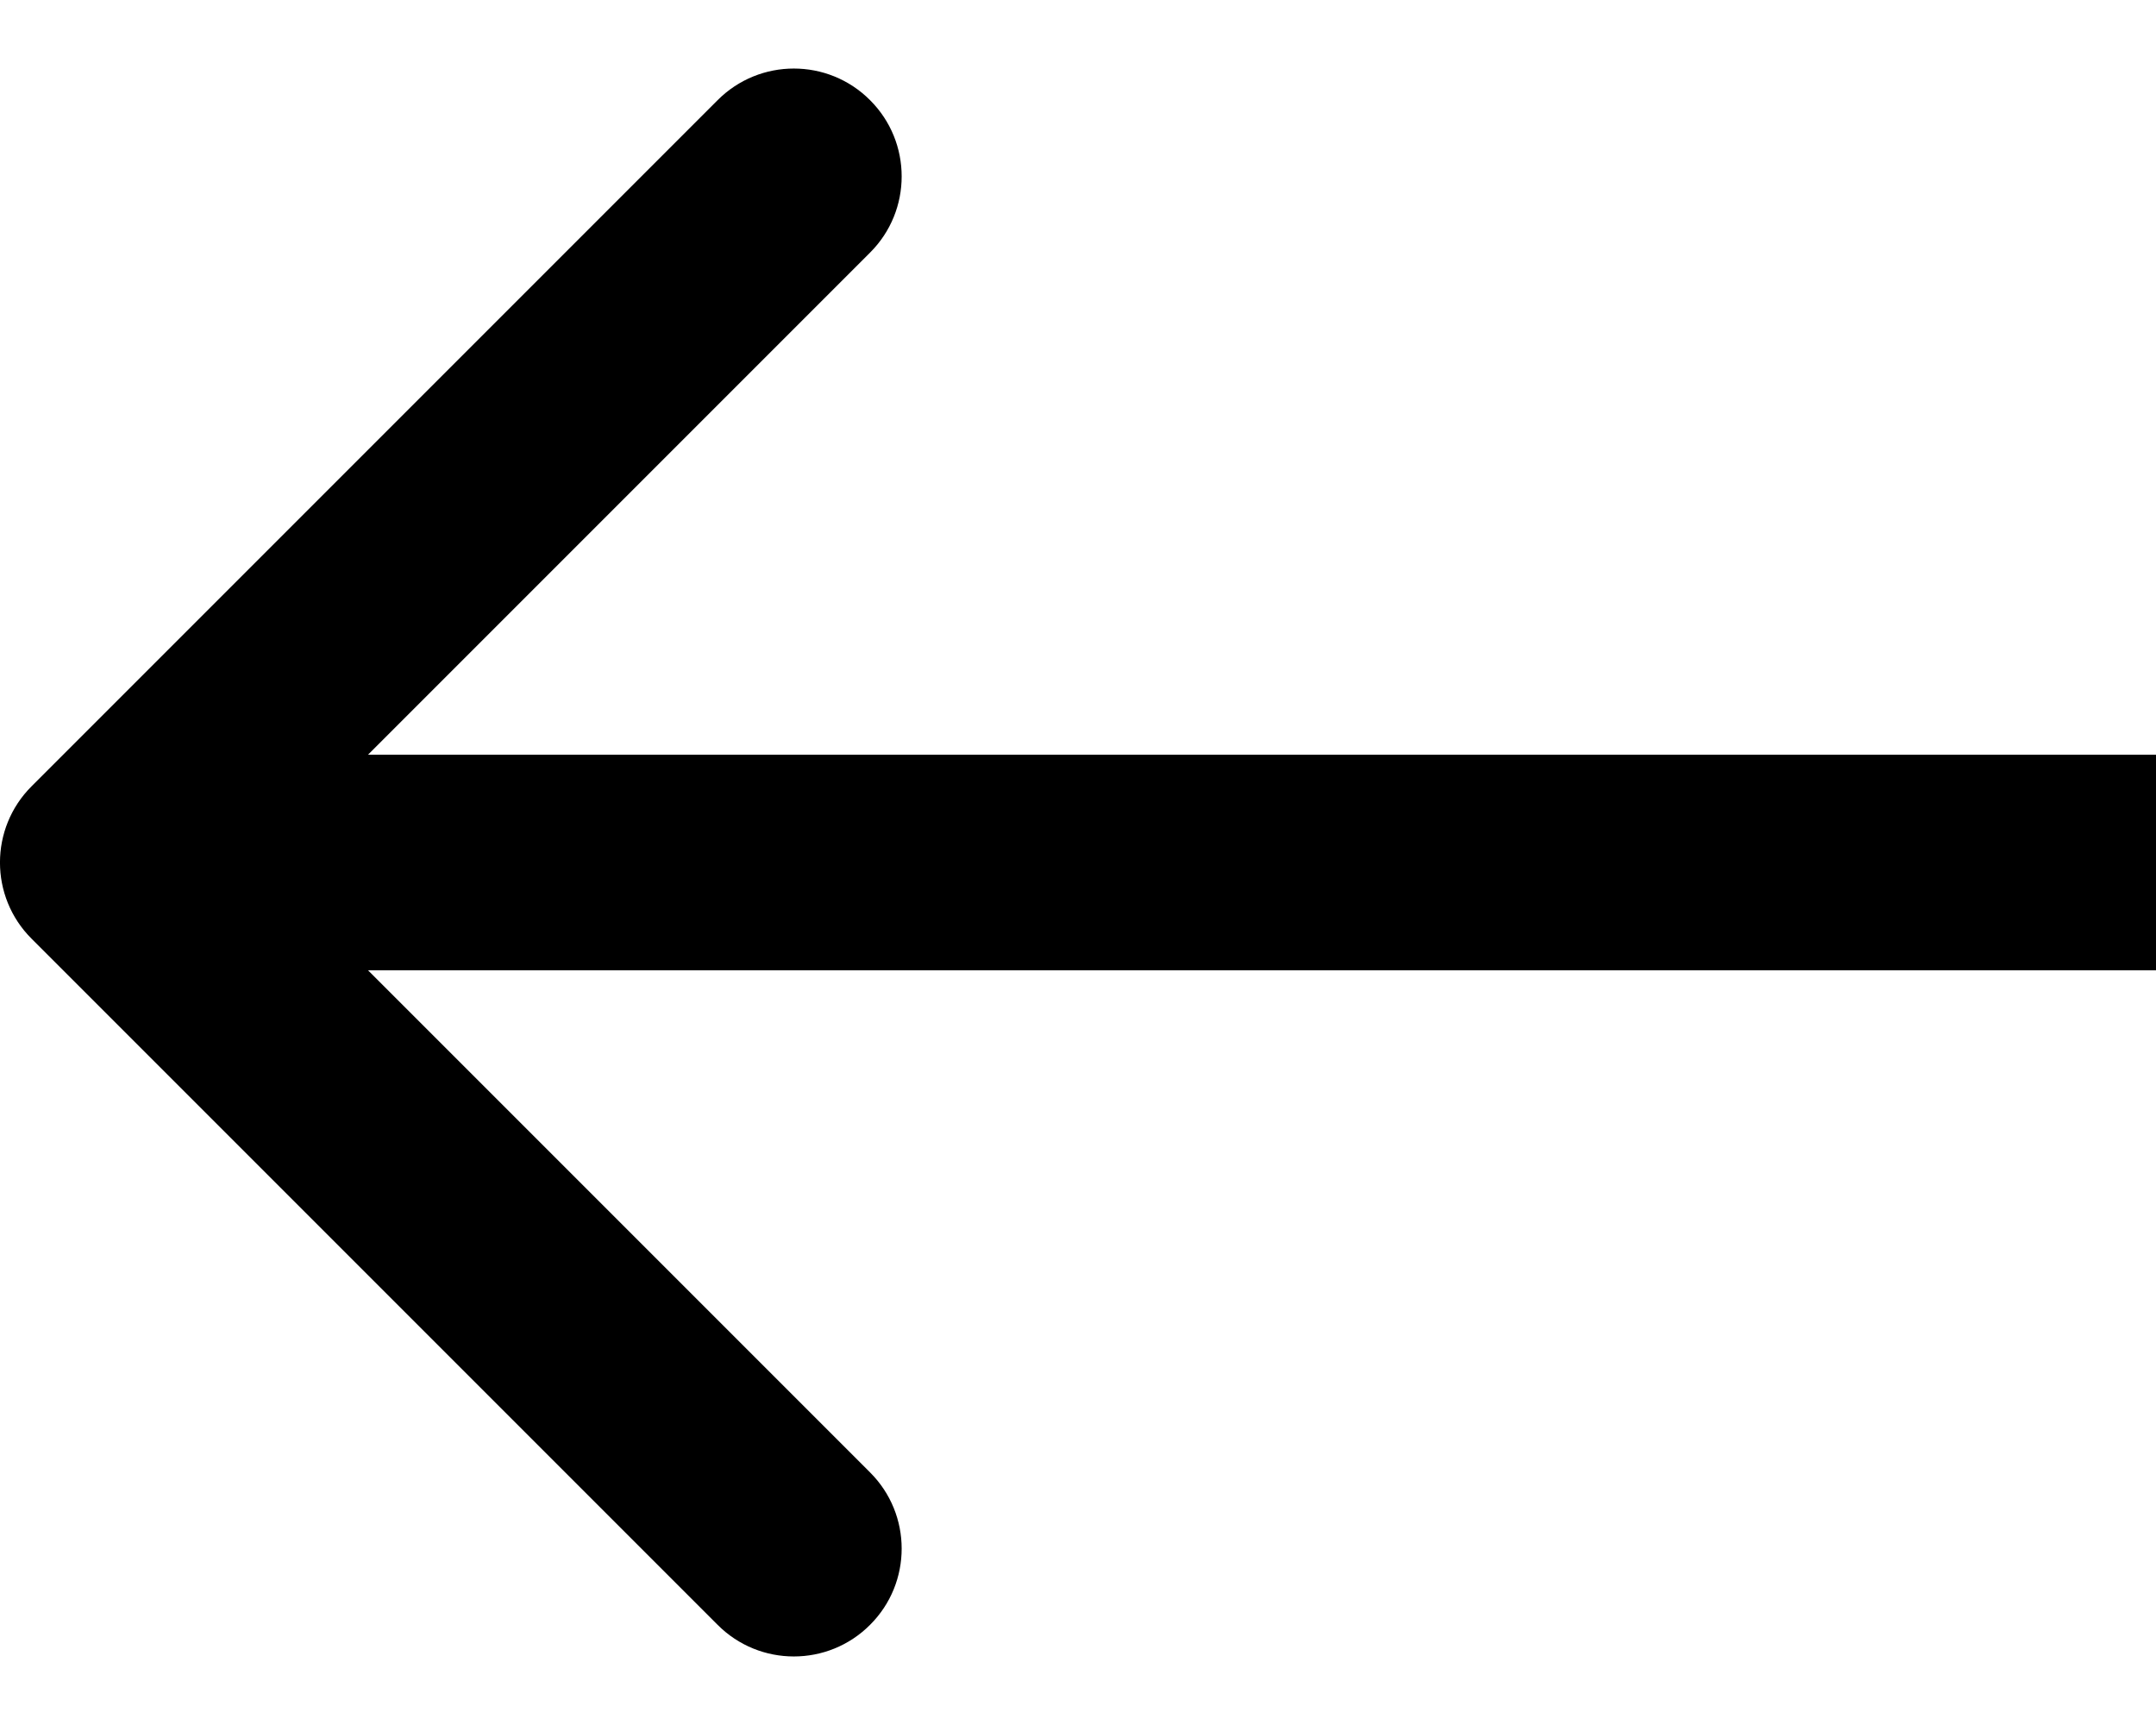
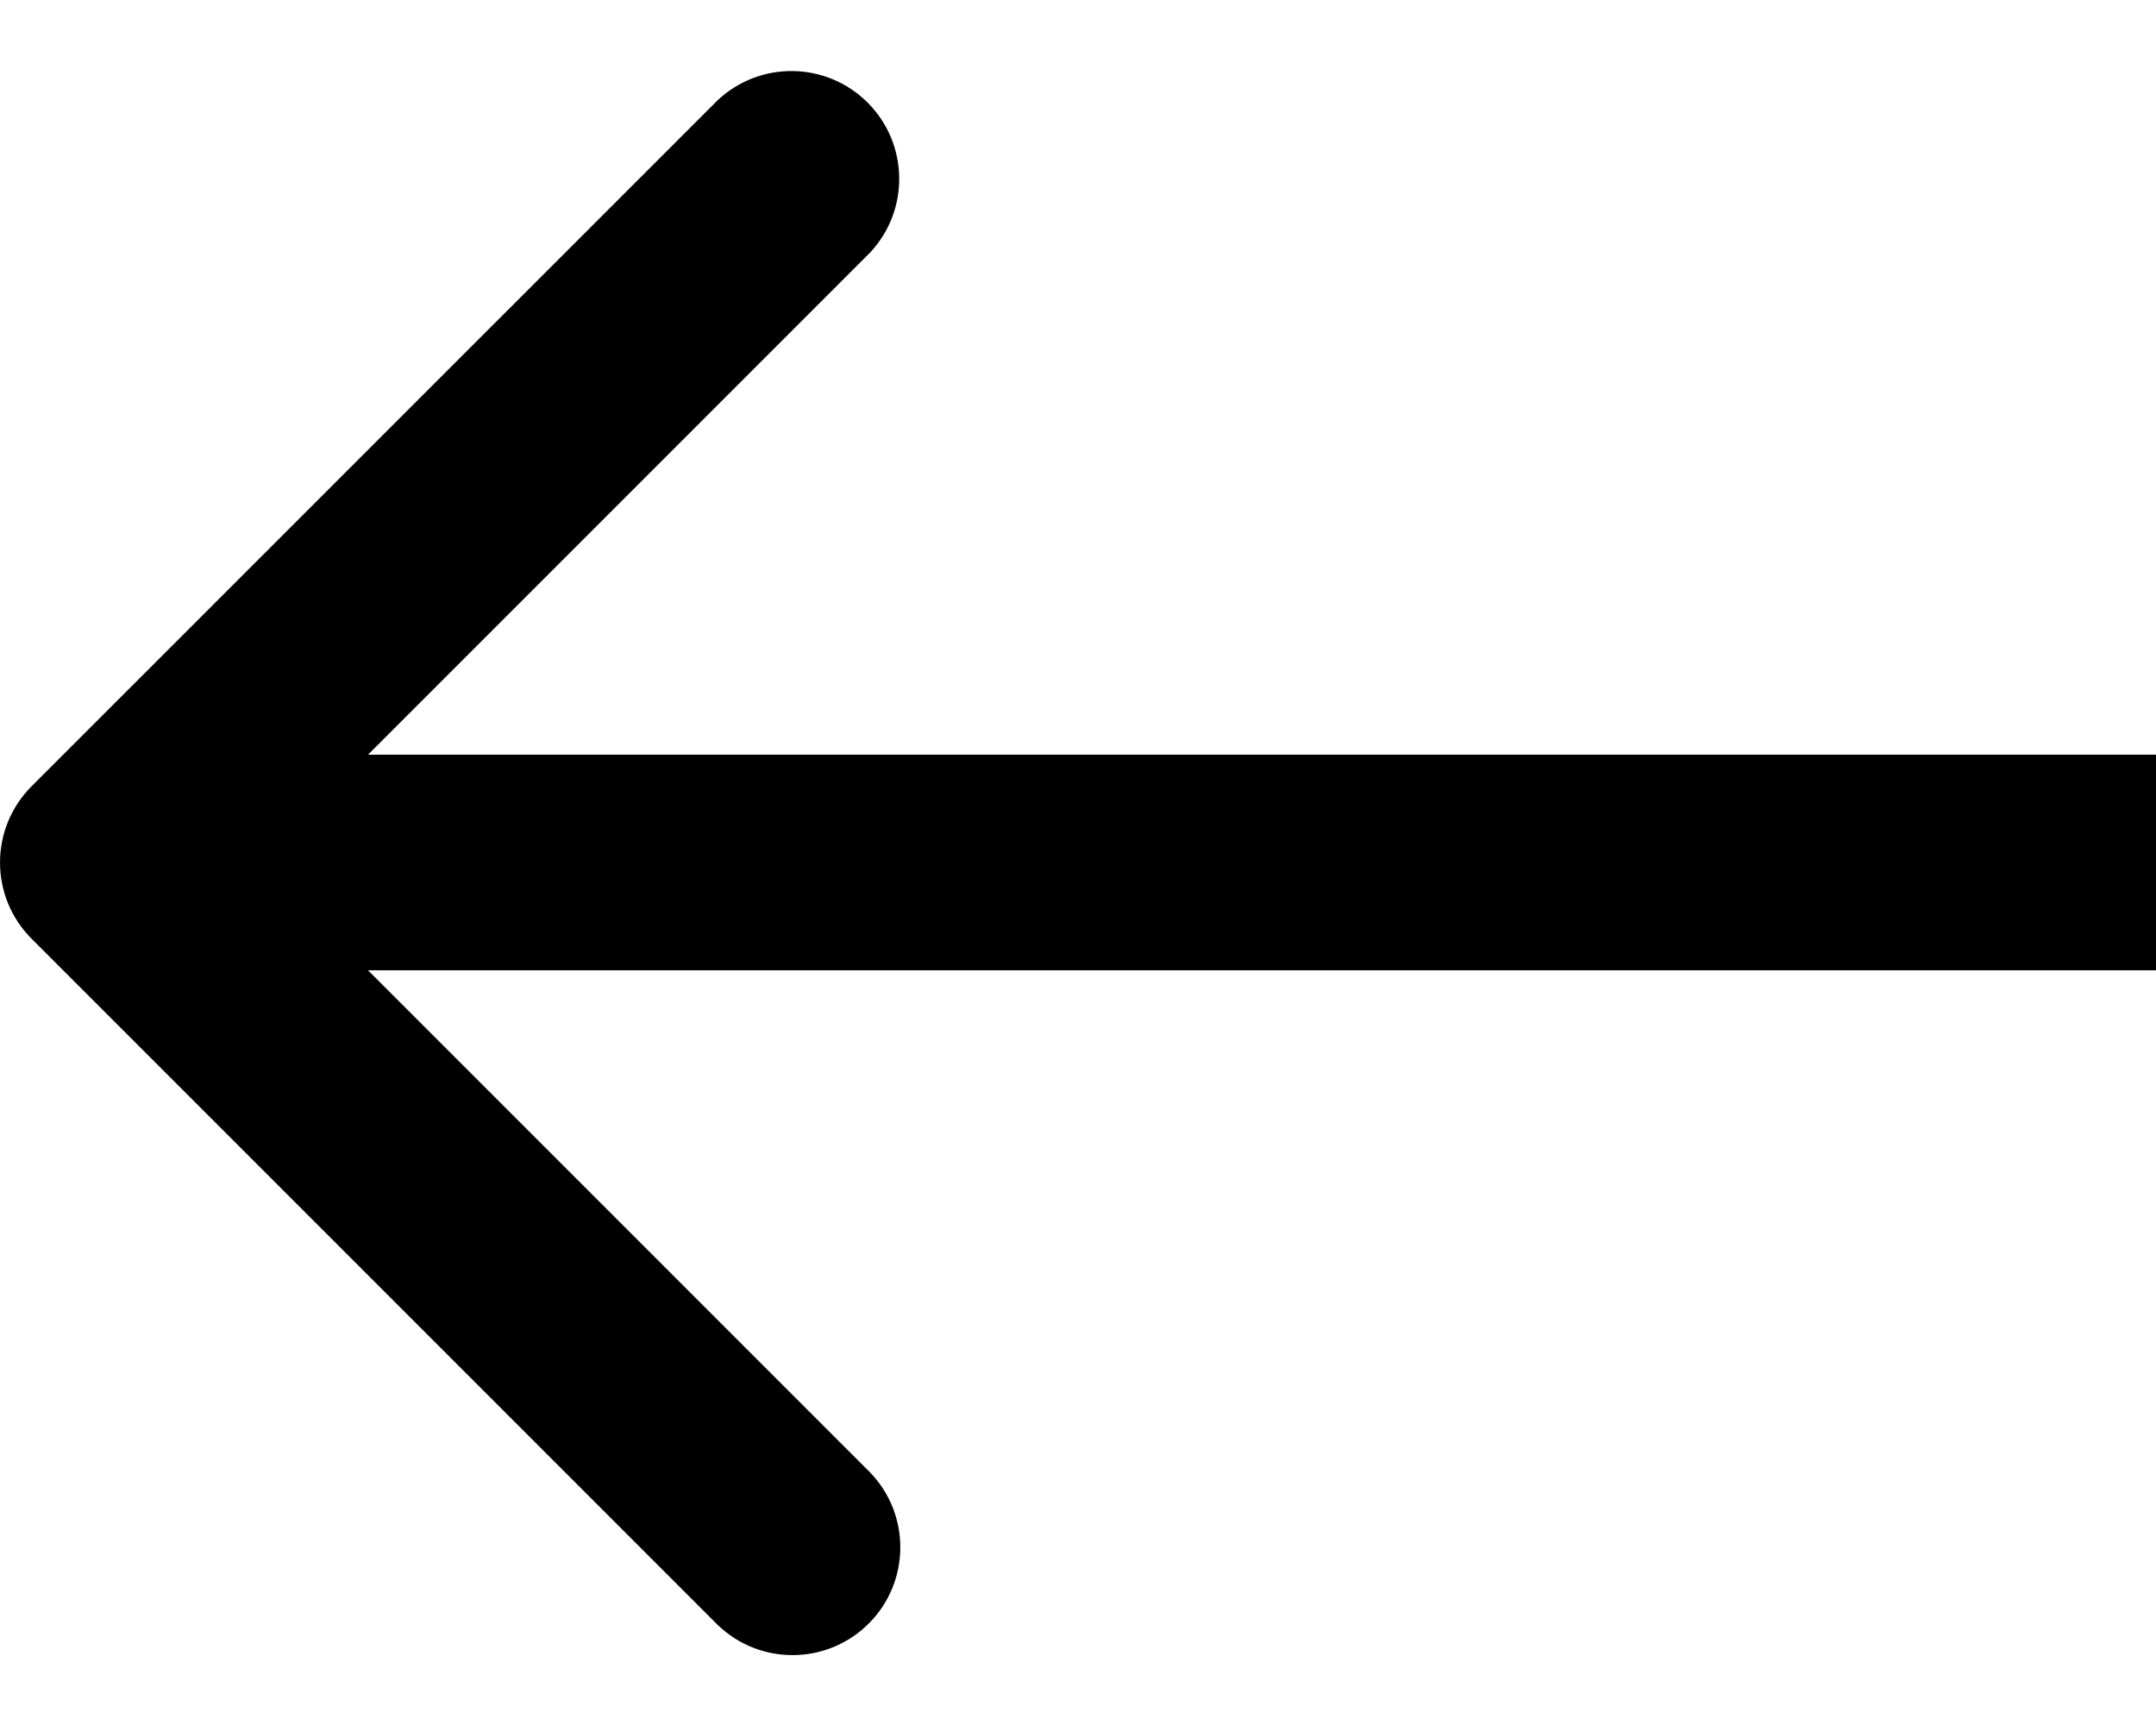
- <svg xmlns="http://www.w3.org/2000/svg" width="20" height="16" viewBox="0 0 20 16">
-   <path d="M0.293 7.293C-0.098 7.683 -0.098 8.317 0.293 8.707L6.657 15.071C7.047 15.462 7.681 15.462 8.071 15.071C8.462 14.681 8.462 14.047 8.071 13.657L2.414 8L8.071 2.343C8.462 1.953 8.462 1.319 8.071 0.929C7.681 0.538 7.047 0.538 6.657 0.929L0.293 7.293ZM20 7L1 7V9L20 9V7Z" />
+ <svg xmlns="http://www.w3.org/2000/svg" width="20" height="16">
+   <path d="M.293 7.293a1 1 0 0 0 0 1.414l6.364 6.364a1 1 0 0 0 1.414-1.414L2.414 8l5.657-5.657A1 1 0 0 0 6.657.93L.293 7.293ZM20 7H1v2h19V7Z" />
</svg>
